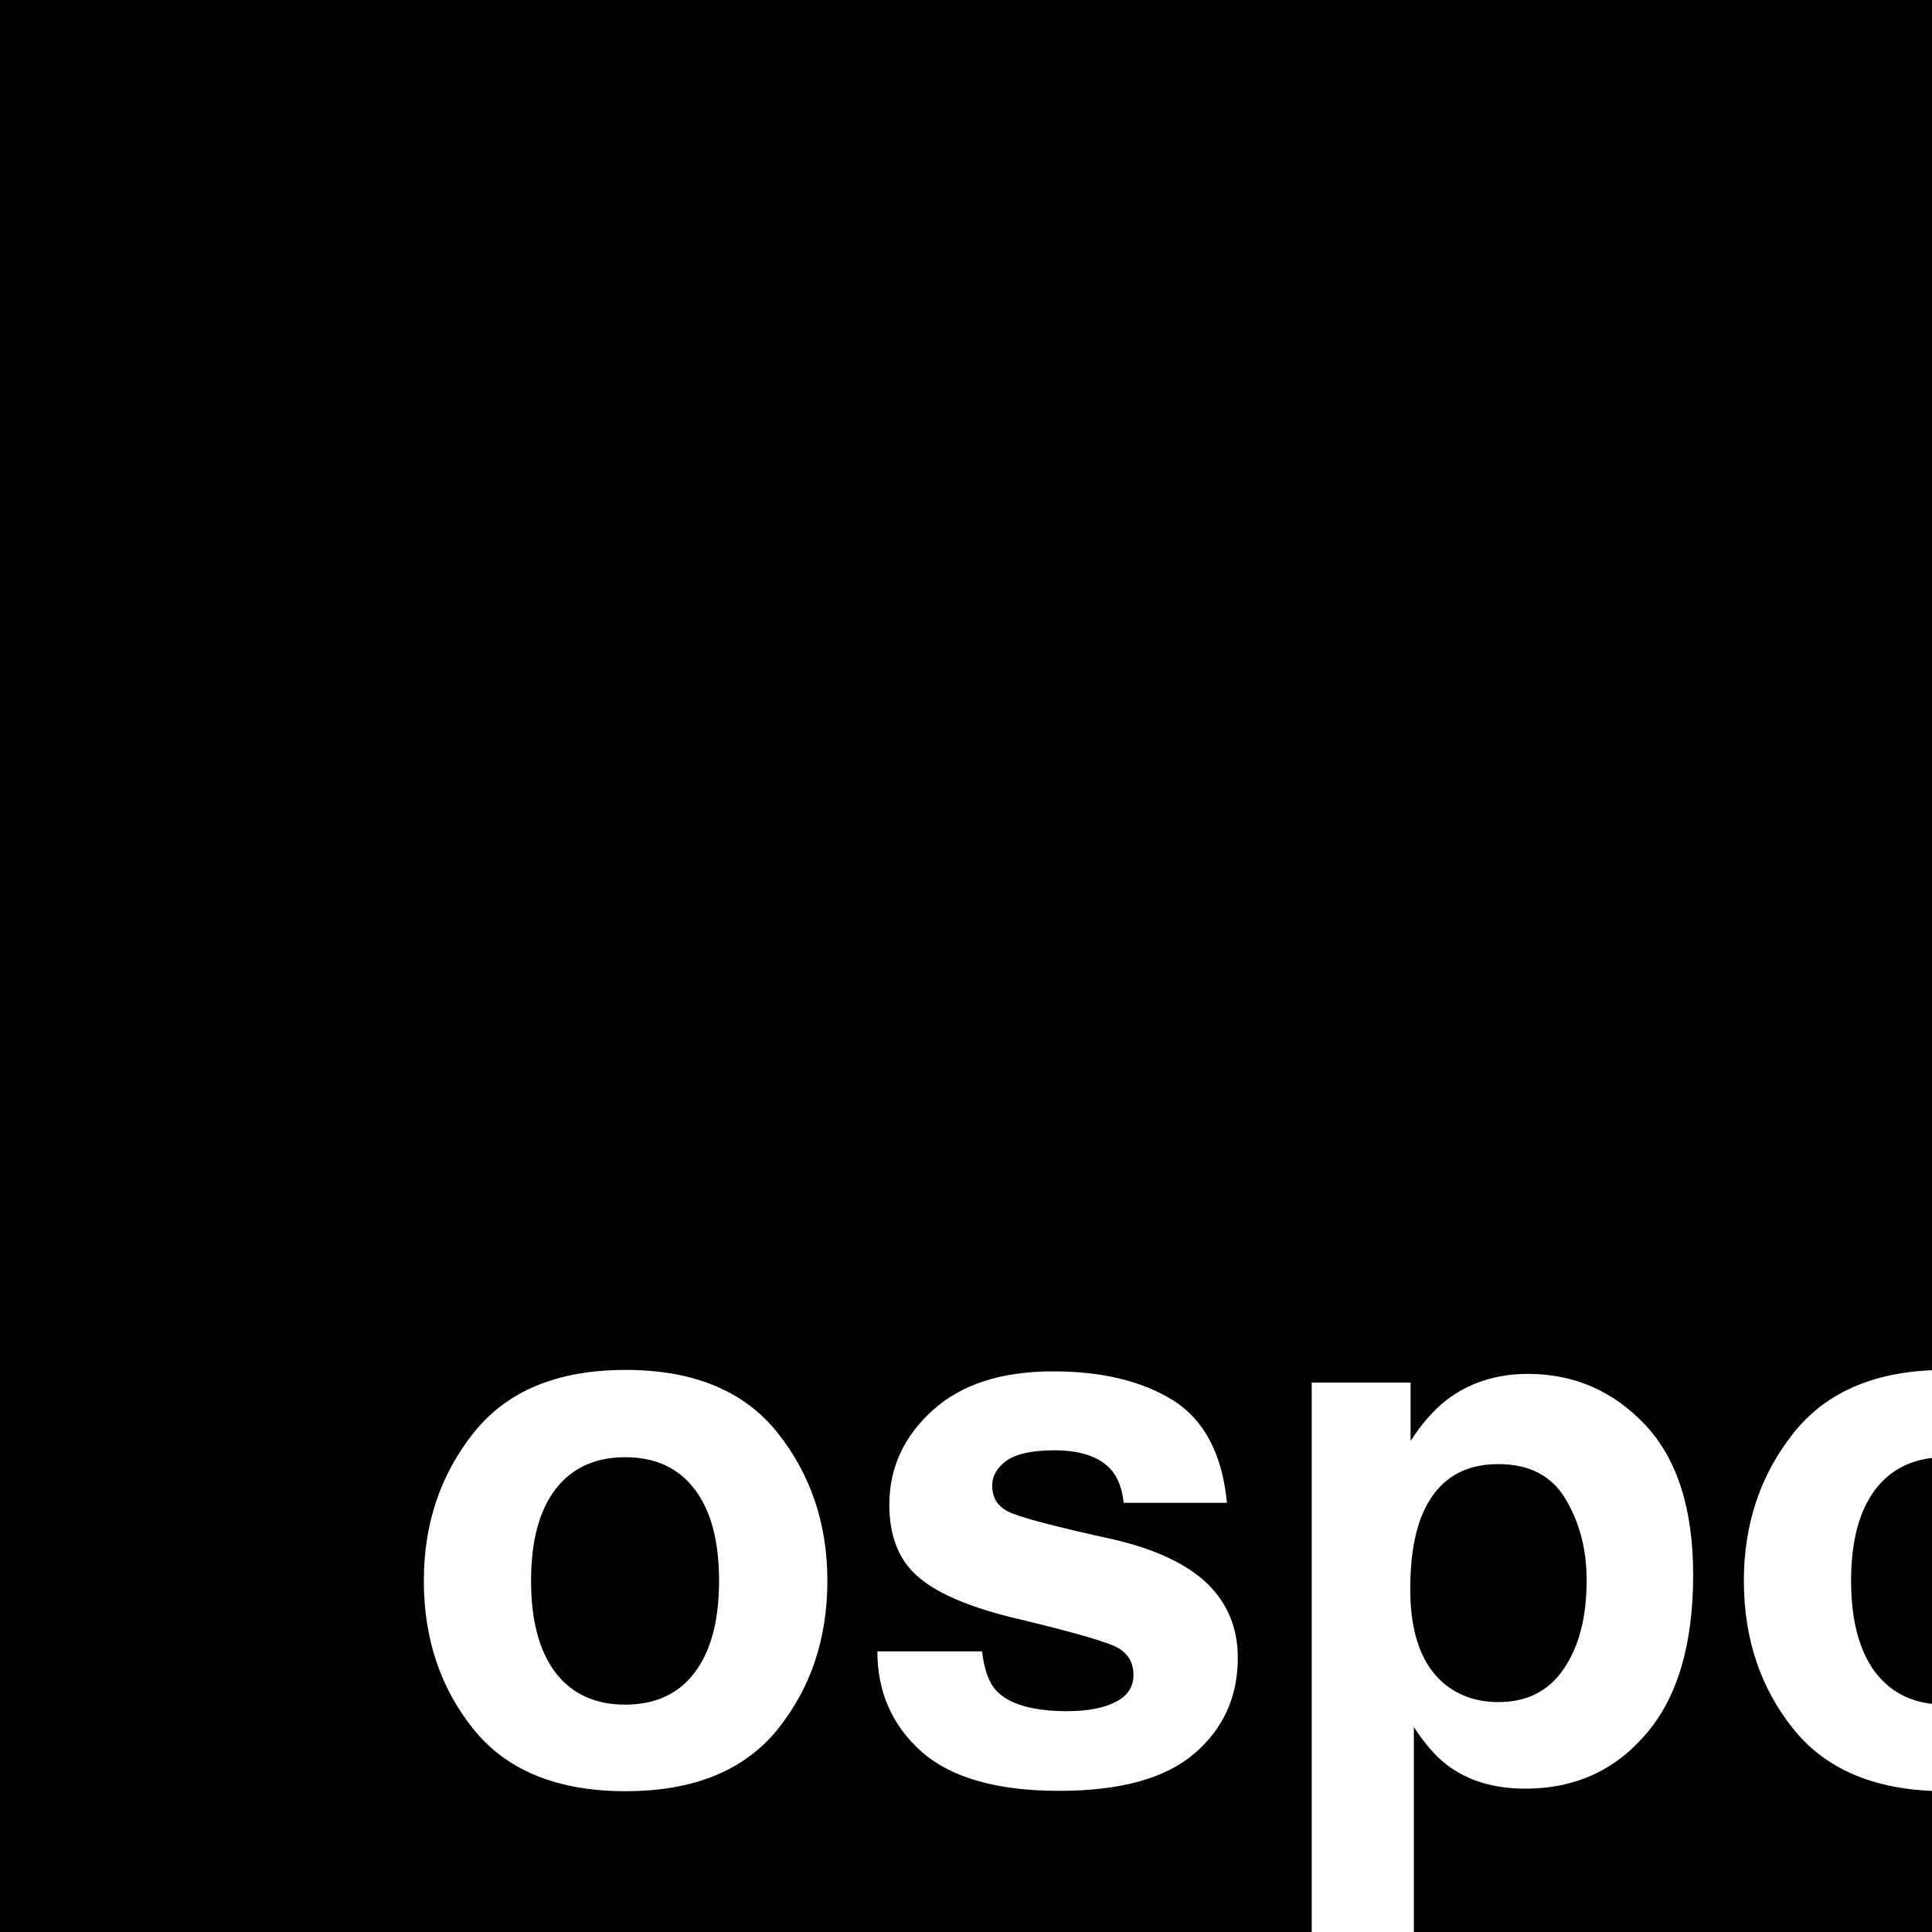
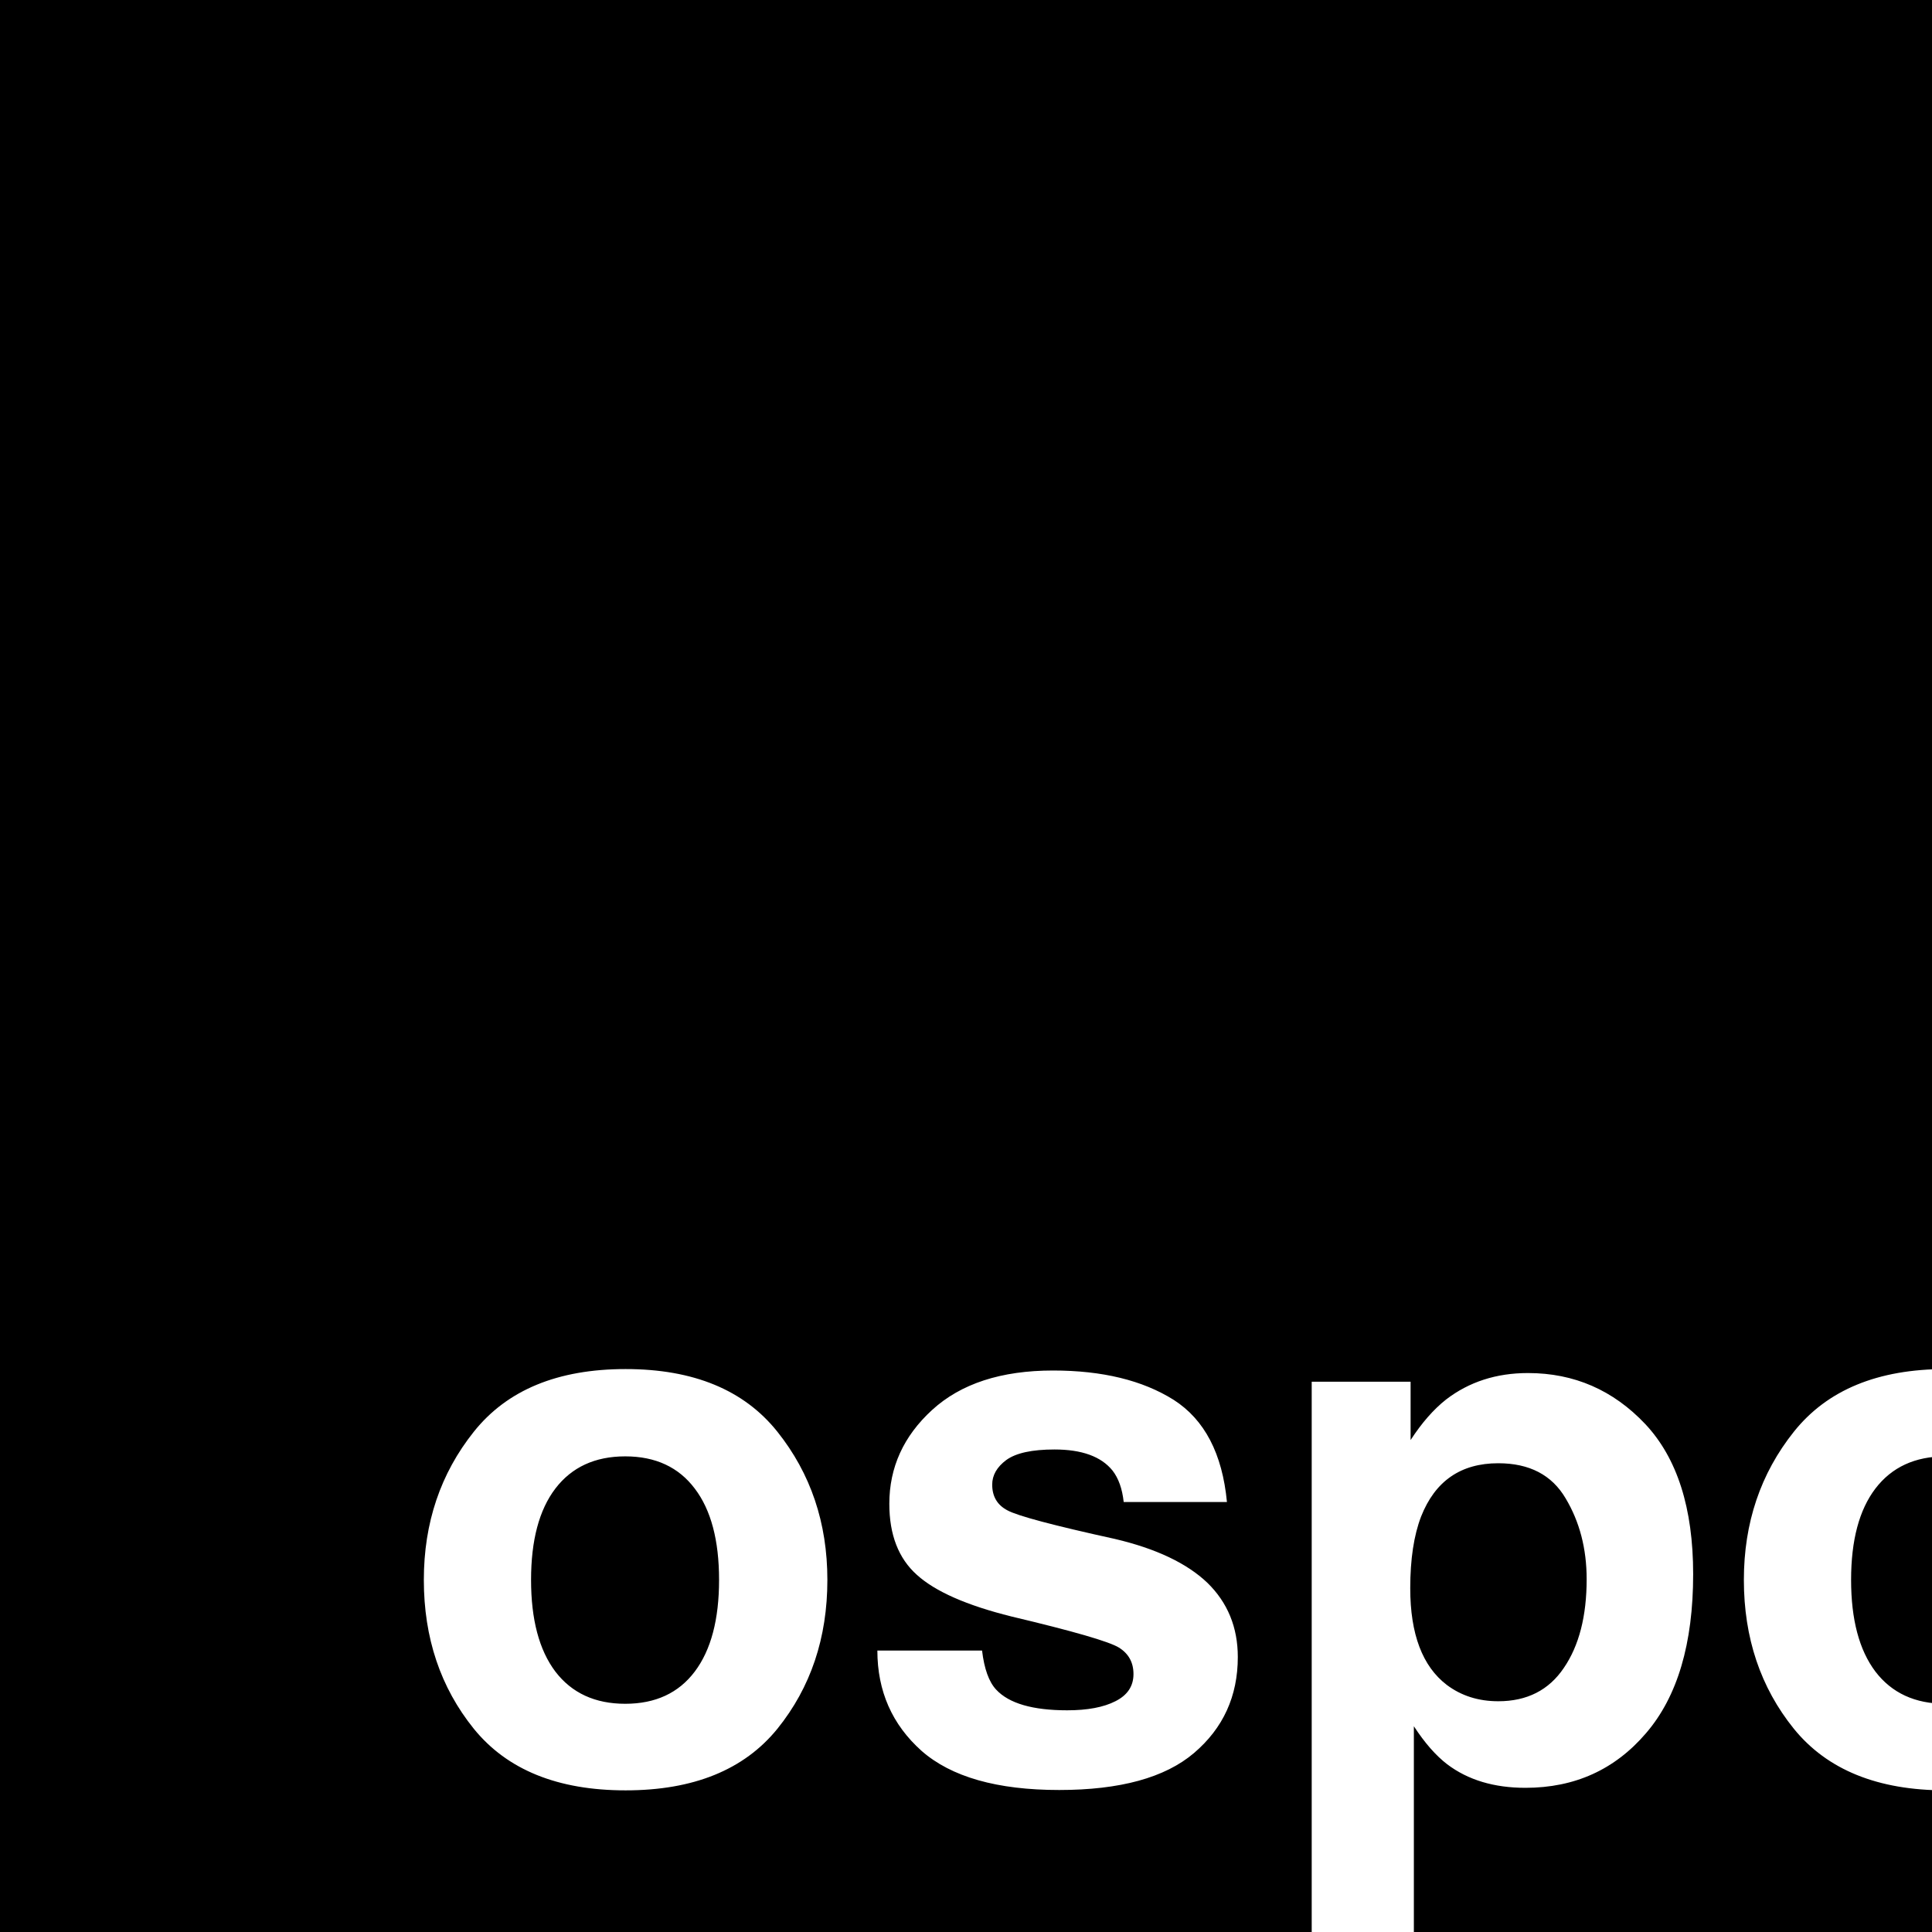
- <svg xmlns="http://www.w3.org/2000/svg" width="500" height="500" viewBox="0 0 500 500" fill="none">
-   <g clip-path="url(#clip0_11_23)">
-     <rect width="500" height="500" fill="black" />
-     <path d="M201.188 370.75C209.812 381.562 214.125 394.344 214.125 409.094C214.125 424.094 209.812 436.938 201.188 447.625C192.562 458.25 179.469 463.562 161.906 463.562C144.344 463.562 131.25 458.25 122.625 447.625C114 436.938 109.688 424.094 109.688 409.094C109.688 394.344 114 381.562 122.625 370.75C131.25 359.938 144.344 354.531 161.906 354.531C179.469 354.531 192.562 359.938 201.188 370.75ZM161.812 377.125C154 377.125 147.969 379.906 143.719 385.469C139.531 390.969 137.438 398.844 137.438 409.094C137.438 419.344 139.531 427.25 143.719 432.812C147.969 438.375 154 441.156 161.812 441.156C169.625 441.156 175.625 438.375 179.812 432.812C184 427.25 186.094 419.344 186.094 409.094C186.094 398.844 184 390.969 179.812 385.469C175.625 379.906 169.625 377.125 161.812 377.125ZM303.75 362.5C311.75 367.625 316.344 376.438 317.531 388.938H290.812C290.438 385.5 289.469 382.781 287.906 380.781C284.969 377.156 279.969 375.344 272.906 375.344C267.094 375.344 262.938 376.25 260.438 378.062C258 379.875 256.781 382 256.781 384.438C256.781 387.5 258.094 389.719 260.719 391.094C263.344 392.531 272.625 395 288.562 398.5C299.188 401 307.156 404.781 312.469 409.844C317.719 414.969 320.344 421.375 320.344 429.062C320.344 439.188 316.562 447.469 309 453.906C301.5 460.281 289.875 463.469 274.125 463.469C258.062 463.469 246.188 460.094 238.5 453.344C230.875 446.531 227.062 437.875 227.062 427.375H254.156C254.719 432.125 255.938 435.5 257.812 437.5C261.125 441.062 267.25 442.844 276.188 442.844C281.438 442.844 285.594 442.062 288.656 440.5C291.781 438.938 293.344 436.594 293.344 433.469C293.344 430.469 292.094 428.188 289.594 426.625C287.094 425.062 277.812 422.375 261.75 418.562C250.188 415.688 242.031 412.094 237.281 407.781C232.531 403.531 230.156 397.406 230.156 389.406C230.156 379.969 233.844 371.875 241.219 365.125C248.656 358.312 259.094 354.906 272.531 354.906C285.281 354.906 295.688 357.438 303.75 362.5ZM425.812 368.781C434.062 377.594 438.188 390.531 438.188 407.594C438.188 425.594 434.125 439.312 426 448.75C417.938 458.188 407.531 462.906 394.781 462.906C386.656 462.906 379.906 460.875 374.531 456.812C371.594 454.562 368.719 451.281 365.906 446.969V500.219H339.469V357.812H365.062V372.906C367.938 368.469 371 364.969 374.25 362.406C380.188 357.844 387.25 355.562 395.438 355.562C407.375 355.562 417.5 359.969 425.812 368.781ZM410.625 408.906C410.625 401.031 408.812 394.062 405.188 388C401.625 381.938 395.812 378.906 387.75 378.906C378.062 378.906 371.406 383.5 367.781 392.688C365.906 397.562 364.969 403.75 364.969 411.25C364.969 423.125 368.125 431.469 374.438 436.281C378.188 439.094 382.625 440.5 387.75 440.5C395.188 440.5 400.844 437.625 404.719 431.875C408.656 426.125 410.625 418.469 410.625 408.906ZM542.812 370.75C551.438 381.562 555.75 394.344 555.75 409.094C555.75 424.094 551.438 436.938 542.812 447.625C534.188 458.25 521.094 463.562 503.531 463.562C485.969 463.562 472.875 458.25 464.25 447.625C455.625 436.938 451.312 424.094 451.312 409.094C451.312 394.344 455.625 381.562 464.25 370.75C472.875 359.938 485.969 354.531 503.531 354.531C521.094 354.531 534.188 359.938 542.812 370.75ZM503.438 377.125C495.625 377.125 489.594 379.906 485.344 385.469C481.156 390.969 479.062 398.844 479.062 409.094C479.062 419.344 481.156 427.25 485.344 432.812C489.594 438.375 495.625 441.156 503.438 441.156C511.25 441.156 517.25 438.375 521.438 432.812C525.625 427.25 527.719 419.344 527.719 409.094C527.719 398.844 525.625 390.969 521.438 385.469C517.25 379.906 511.25 377.125 503.438 377.125Z" fill="white" />
-   </g>
-   <defs>
-     <clipPath id="clip0_11_23">
-       <rect width="500" height="500" fill="white" />
-     </clipPath>
-   </defs>
+ <svg xmlns="http://www.w3.org/2000/svg" width="500" height="500" viewBox="0 0 500 500" color="#ffffff">
+   <rect width="500" height="500" fill="black" />
+   <path transform="translate(0 -0.219)" d="M201.188 370.75C209.812 381.562 214.125 394.344 214.125 409.094C214.125 424.094 209.812 436.938 201.188 447.625C192.562 458.25 179.469 463.562 161.906 463.562C144.344 463.562 131.25 458.25 122.625 447.625C114 436.938 109.688 424.094 109.688 409.094C109.688 394.344 114 381.562 122.625 370.75C131.25 359.938 144.344 354.531 161.906 354.531C179.469 354.531 192.562 359.938 201.188 370.75ZM161.812 377.125C154 377.125 147.969 379.906 143.719 385.469C139.531 390.969 137.438 398.844 137.438 409.094C137.438 419.344 139.531 427.25 143.719 432.812C147.969 438.375 154 441.156 161.812 441.156C169.625 441.156 175.625 438.375 179.812 432.812C184 427.25 186.094 419.344 186.094 409.094C186.094 398.844 184 390.969 179.812 385.469C175.625 379.906 169.625 377.125 161.812 377.125ZM303.75 362.5C311.75 367.625 316.344 376.438 317.531 388.938H290.812C290.438 385.5 289.469 382.781 287.906 380.781C284.969 377.156 279.969 375.344 272.906 375.344C267.094 375.344 262.938 376.25 260.438 378.062C258 379.875 256.781 382 256.781 384.438C256.781 387.5 258.094 389.719 260.719 391.094C263.344 392.531 272.625 395 288.562 398.5C299.188 401 307.156 404.781 312.469 409.844C317.719 414.969 320.344 421.375 320.344 429.062C320.344 439.188 316.562 447.469 309 453.906C301.5 460.281 289.875 463.469 274.125 463.469C258.062 463.469 246.188 460.094 238.5 453.344C230.875 446.531 227.062 437.875 227.062 427.375H254.156C254.719 432.125 255.938 435.5 257.812 437.5C261.125 441.062 267.25 442.844 276.188 442.844C281.438 442.844 285.594 442.062 288.656 440.5C291.781 438.938 293.344 436.594 293.344 433.469C293.344 430.469 292.094 428.188 289.594 426.625C287.094 425.062 277.812 422.375 261.75 418.562C250.188 415.688 242.031 412.094 237.281 407.781C232.531 403.531 230.156 397.406 230.156 389.406C230.156 379.969 233.844 371.875 241.219 365.125C248.656 358.312 259.094 354.906 272.531 354.906C285.281 354.906 295.688 357.438 303.75 362.5ZM425.812 368.781C434.062 377.594 438.188 390.531 438.188 407.594C438.188 425.594 434.125 439.312 426 448.75C417.938 458.188 407.531 462.906 394.781 462.906C386.656 462.906 379.906 460.875 374.531 456.812C371.594 454.562 368.719 451.281 365.906 446.969V500.219H339.469V357.812H365.062V372.906C367.938 368.469 371 364.969 374.25 362.406C380.188 357.844 387.25 355.562 395.438 355.562C407.375 355.562 417.5 359.969 425.812 368.781ZM410.625 408.906C410.625 401.031 408.812 394.062 405.188 388C401.625 381.938 395.812 378.906 387.75 378.906C378.062 378.906 371.406 383.5 367.781 392.688C365.906 397.562 364.969 403.75 364.969 411.25C364.969 423.125 368.125 431.469 374.438 436.281C378.188 439.094 382.625 440.5 387.75 440.5C395.188 440.5 400.844 437.625 404.719 431.875C408.656 426.125 410.625 418.469 410.625 408.906ZM542.812 370.75C551.438 381.562 555.75 394.344 555.75 409.094C555.75 424.094 551.438 436.938 542.812 447.625C534.188 458.25 521.094 463.562 503.531 463.562C485.969 463.562 472.875 458.25 464.25 447.625C455.625 436.938 451.312 424.094 451.312 409.094C451.312 394.344 455.625 381.562 464.25 370.75C472.875 359.938 485.969 354.531 503.531 354.531C521.094 354.531 534.188 359.938 542.812 370.75ZM503.438 377.125C495.625 377.125 489.594 379.906 485.344 385.469C481.156 390.969 479.062 398.844 479.062 409.094C479.062 419.344 481.156 427.25 485.344 432.812C489.594 438.375 495.625 441.156 503.438 441.156C511.25 441.156 517.25 438.375 521.438 432.812C525.625 427.25 527.719 419.344 527.719 409.094C527.719 398.844 525.625 390.969 521.438 385.469C517.25 379.906 511.25 377.125 503.438 377.125Z" fill="currentColor" />
</svg>
